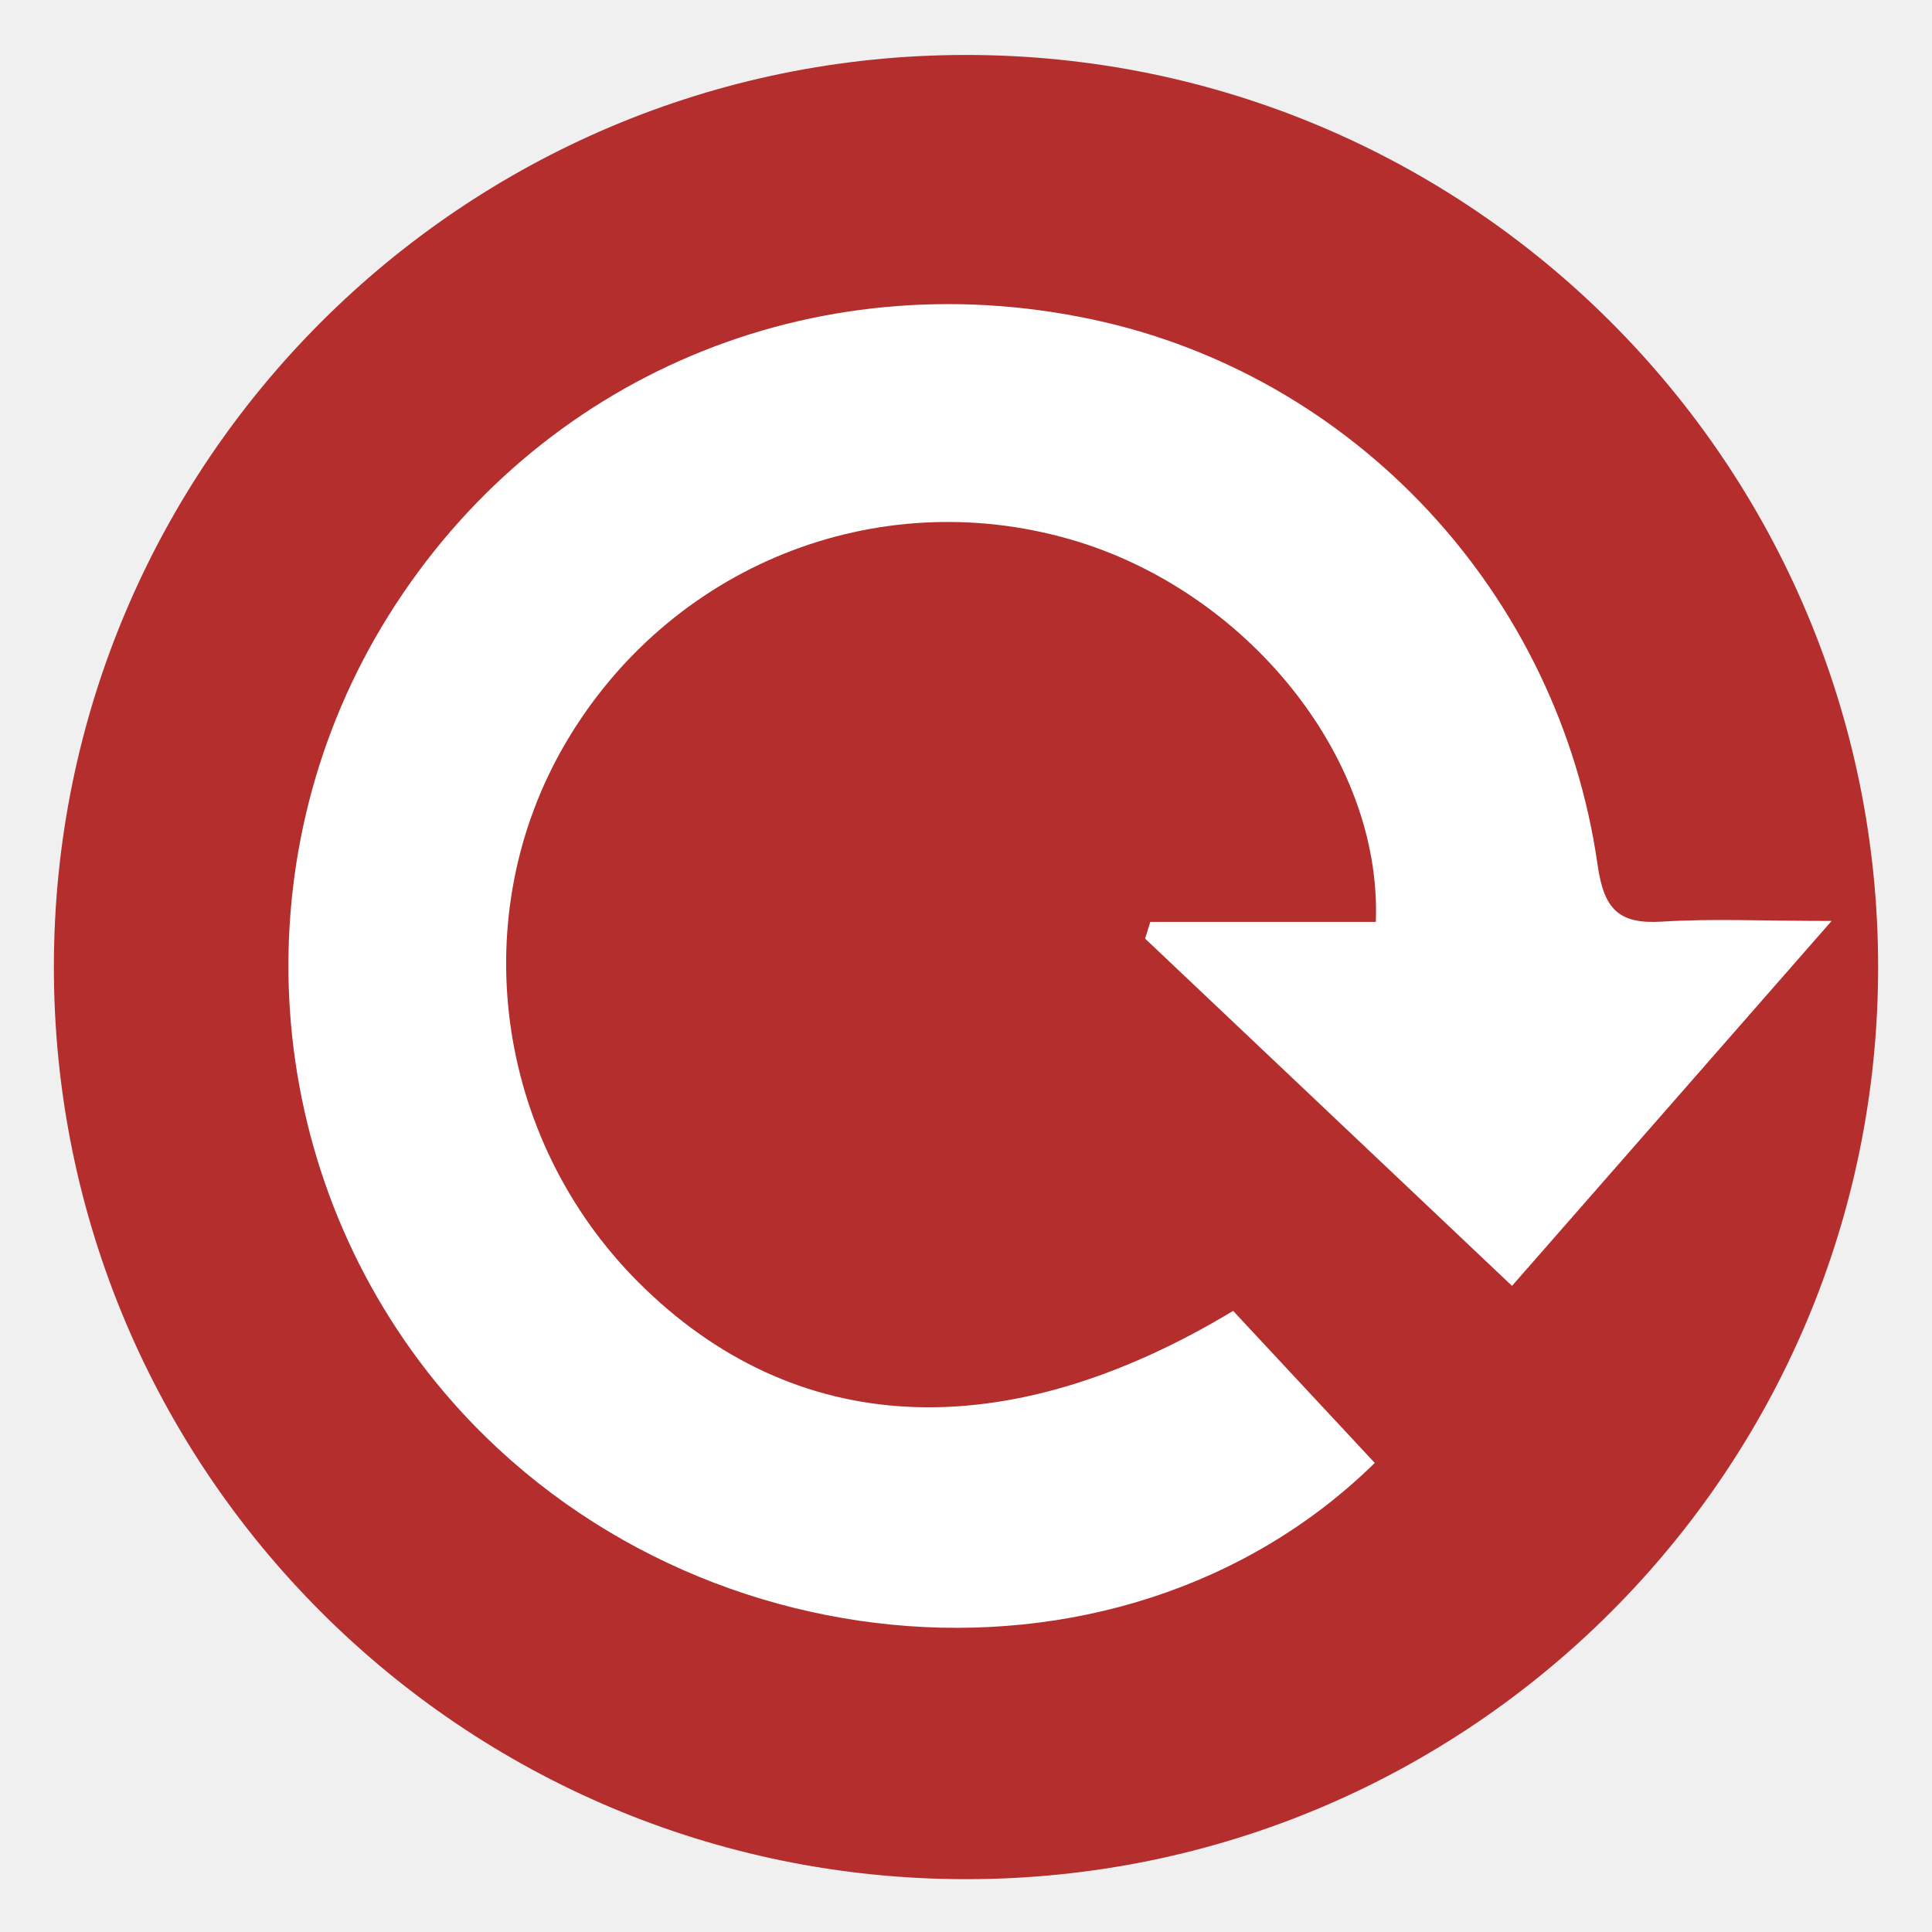
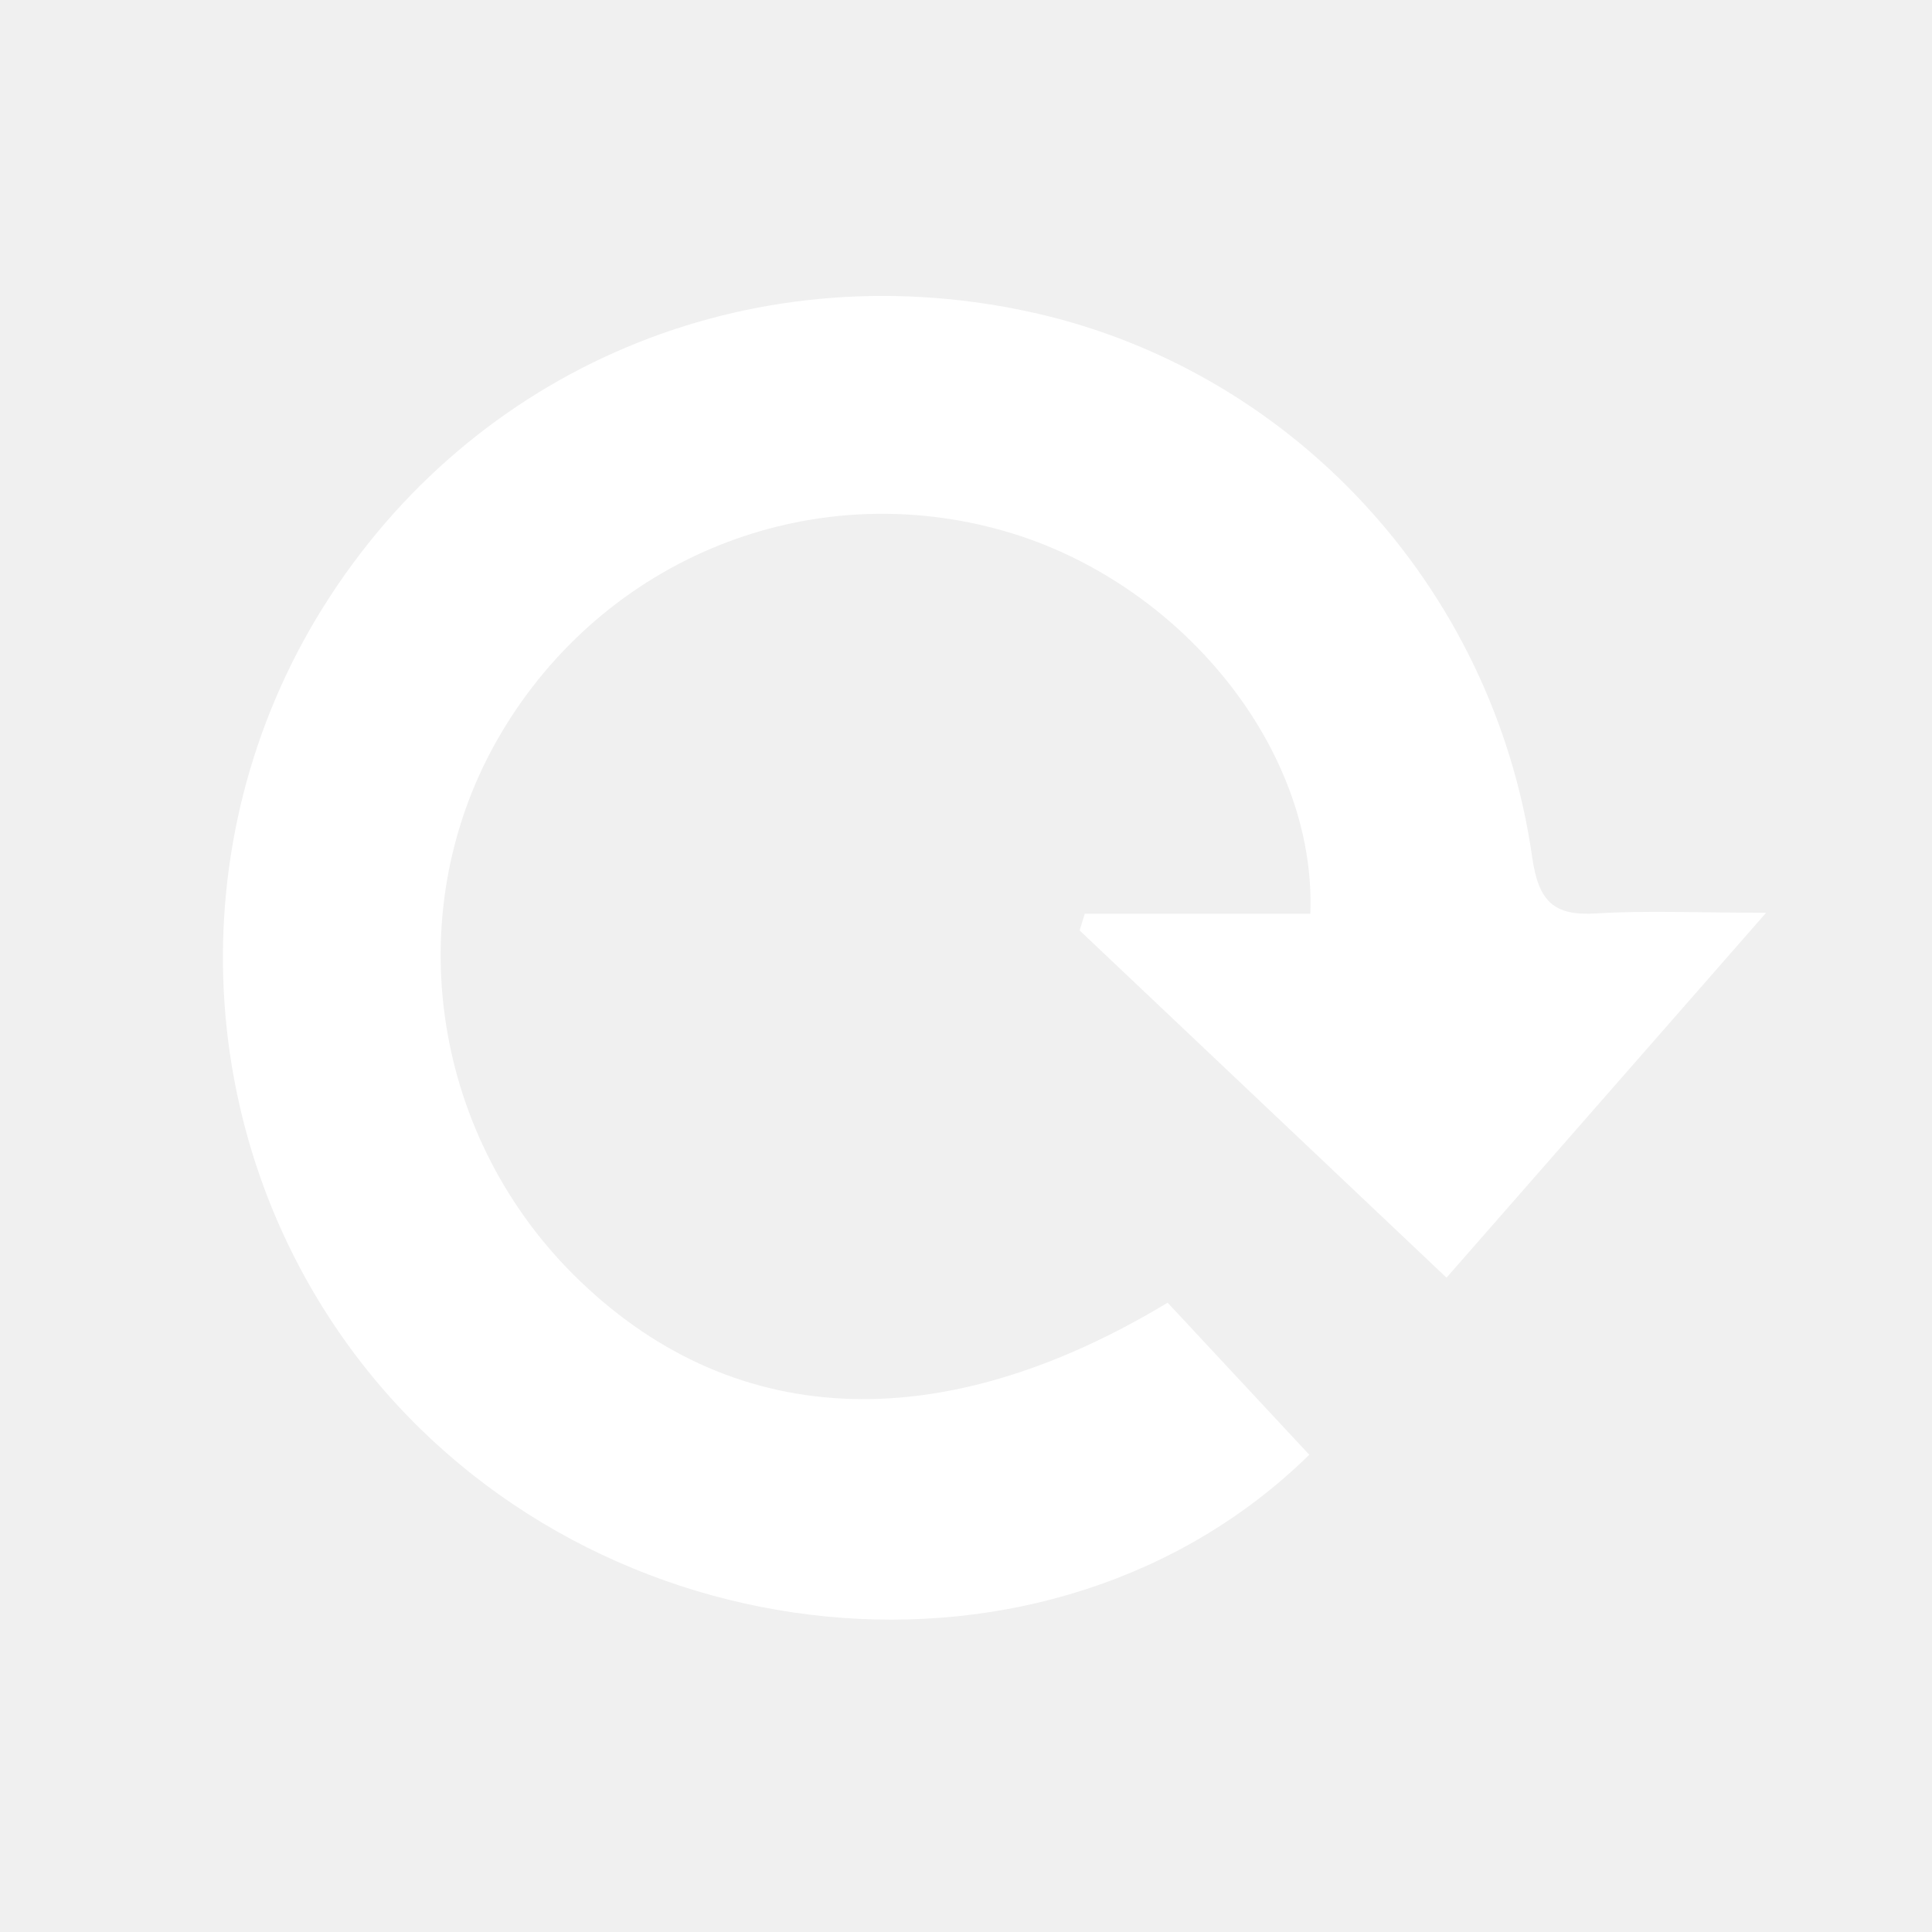
<svg xmlns="http://www.w3.org/2000/svg" version="1.1" id="Capa_1" x="0px" y="0px" width="750px" height="750px" viewBox="0 0 750 750" enable-background="new 0 0 750 750" xml:space="preserve">
-   <g>
-     <g>
-       <path fill="#B52E2E" d="M729.087,375.405c0,195.541-158.543,354.087-354.087,354.087S20.913,570.946,20.913,375.405    C20.913,179.877,179.456,21.333,375,21.333S729.087,179.877,729.087,375.405z" />
-     </g>
-     <g>
-       <path fill-rule="evenodd" clip-rule="evenodd" fill="#FFFFFF" d="M478.702,508.885c18.709,20.09,36.899,39.59,54.987,59.026    c-100.384,98.436-277.117,80.805-367.78-35.441C99.965,447.858,93.912,329.972,150.873,238.9    c58.023-92.813,164.789-137.83,272.819-114.969c102.029,21.533,181.389,106.294,196.494,211.813    c2.461,17.255,8.2,23.076,24.945,22.027c19.467-1.216,39.002-0.262,65.898-0.262c-44.676,51.02-85.266,97.367-124.069,141.666    c-48.399-45.822-95.387-90.301-142.423-134.797c0.656-2.181,1.313-4.361,2.003-6.494c29.289,0,58.581,0,87.559,0    c2.444-64.354-50.758-128.955-118.574-148.491c-75.656-21.811-155.524,10.352-195.854,78.871    c-39.378,66.946-27.7,153.64,28.192,209.551C308.201,558.054,389.496,562.679,478.702,508.885z" />
-     </g>
+   <defs id="defs4564" />
+   <g id="g4558" style="fill:#d40000" transform="translate(-12.71186,0)">
+     <path style="clip-rule:evenodd;fill:#ffffff;fill-rule:evenodd" id="path4560" d="m 465.99,505.707 c 18.709,20.09 36.899,39.59 54.987,59.026 -100.384,98.436 -277.117,80.805 -367.78,-35.441 -65.944,-84.612 -71.997,-202.498 -15.036,-293.57 58.023,-92.813 164.789,-137.83 272.819,-114.969 102.029,21.533 181.389,106.294 196.494,211.813 2.461,17.255 8.2,23.076 24.945,22.027 19.467,-1.216 39.002,-0.262 65.898,-0.262 -44.676,51.02 -85.266,97.367 -124.069,141.666 -48.399,-45.822 -95.387,-90.301 -142.423,-134.797 0.656,-2.181 1.313,-4.361 2.003,-6.494 29.289,0 58.581,0 87.559,0 2.444,-64.354 -50.758,-128.955 -118.574,-148.491 -75.656,-21.811 -155.524,10.352 -195.854,78.871 -39.378,66.946 -27.7,153.64 28.192,209.551 60.338,60.239 141.633,64.864 230.839,11.07 z" />
  </g>
</svg>
